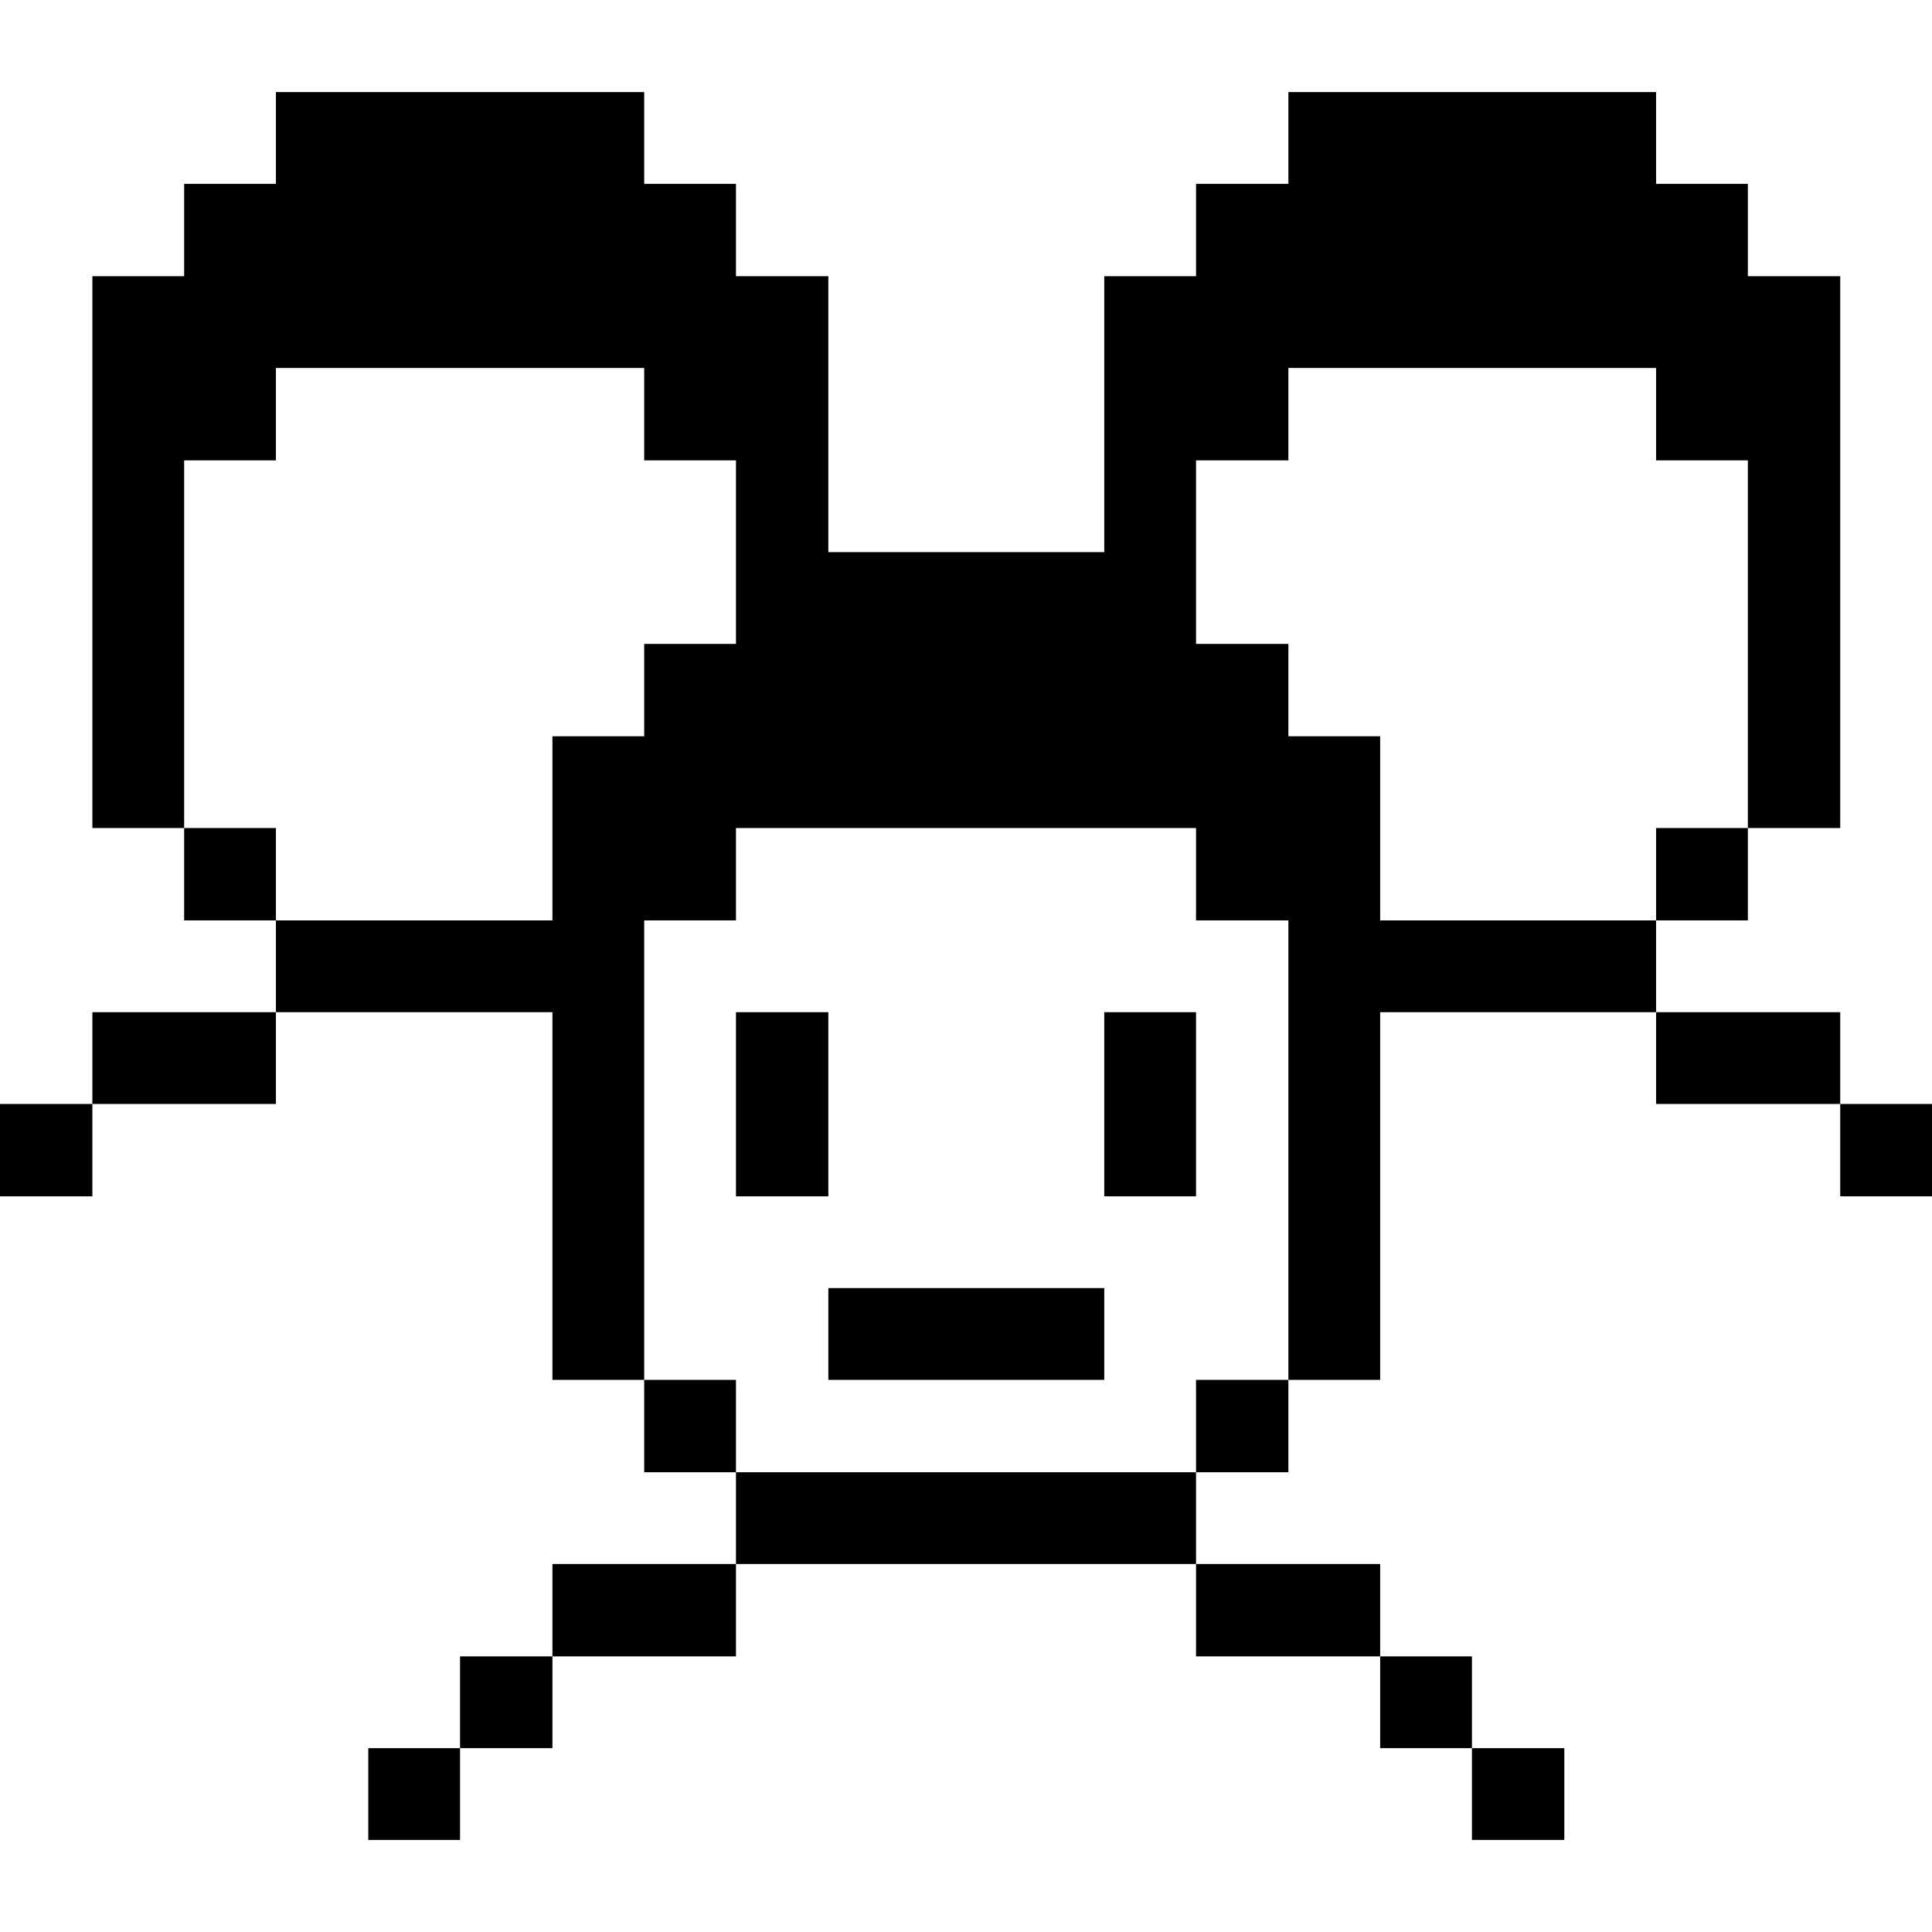
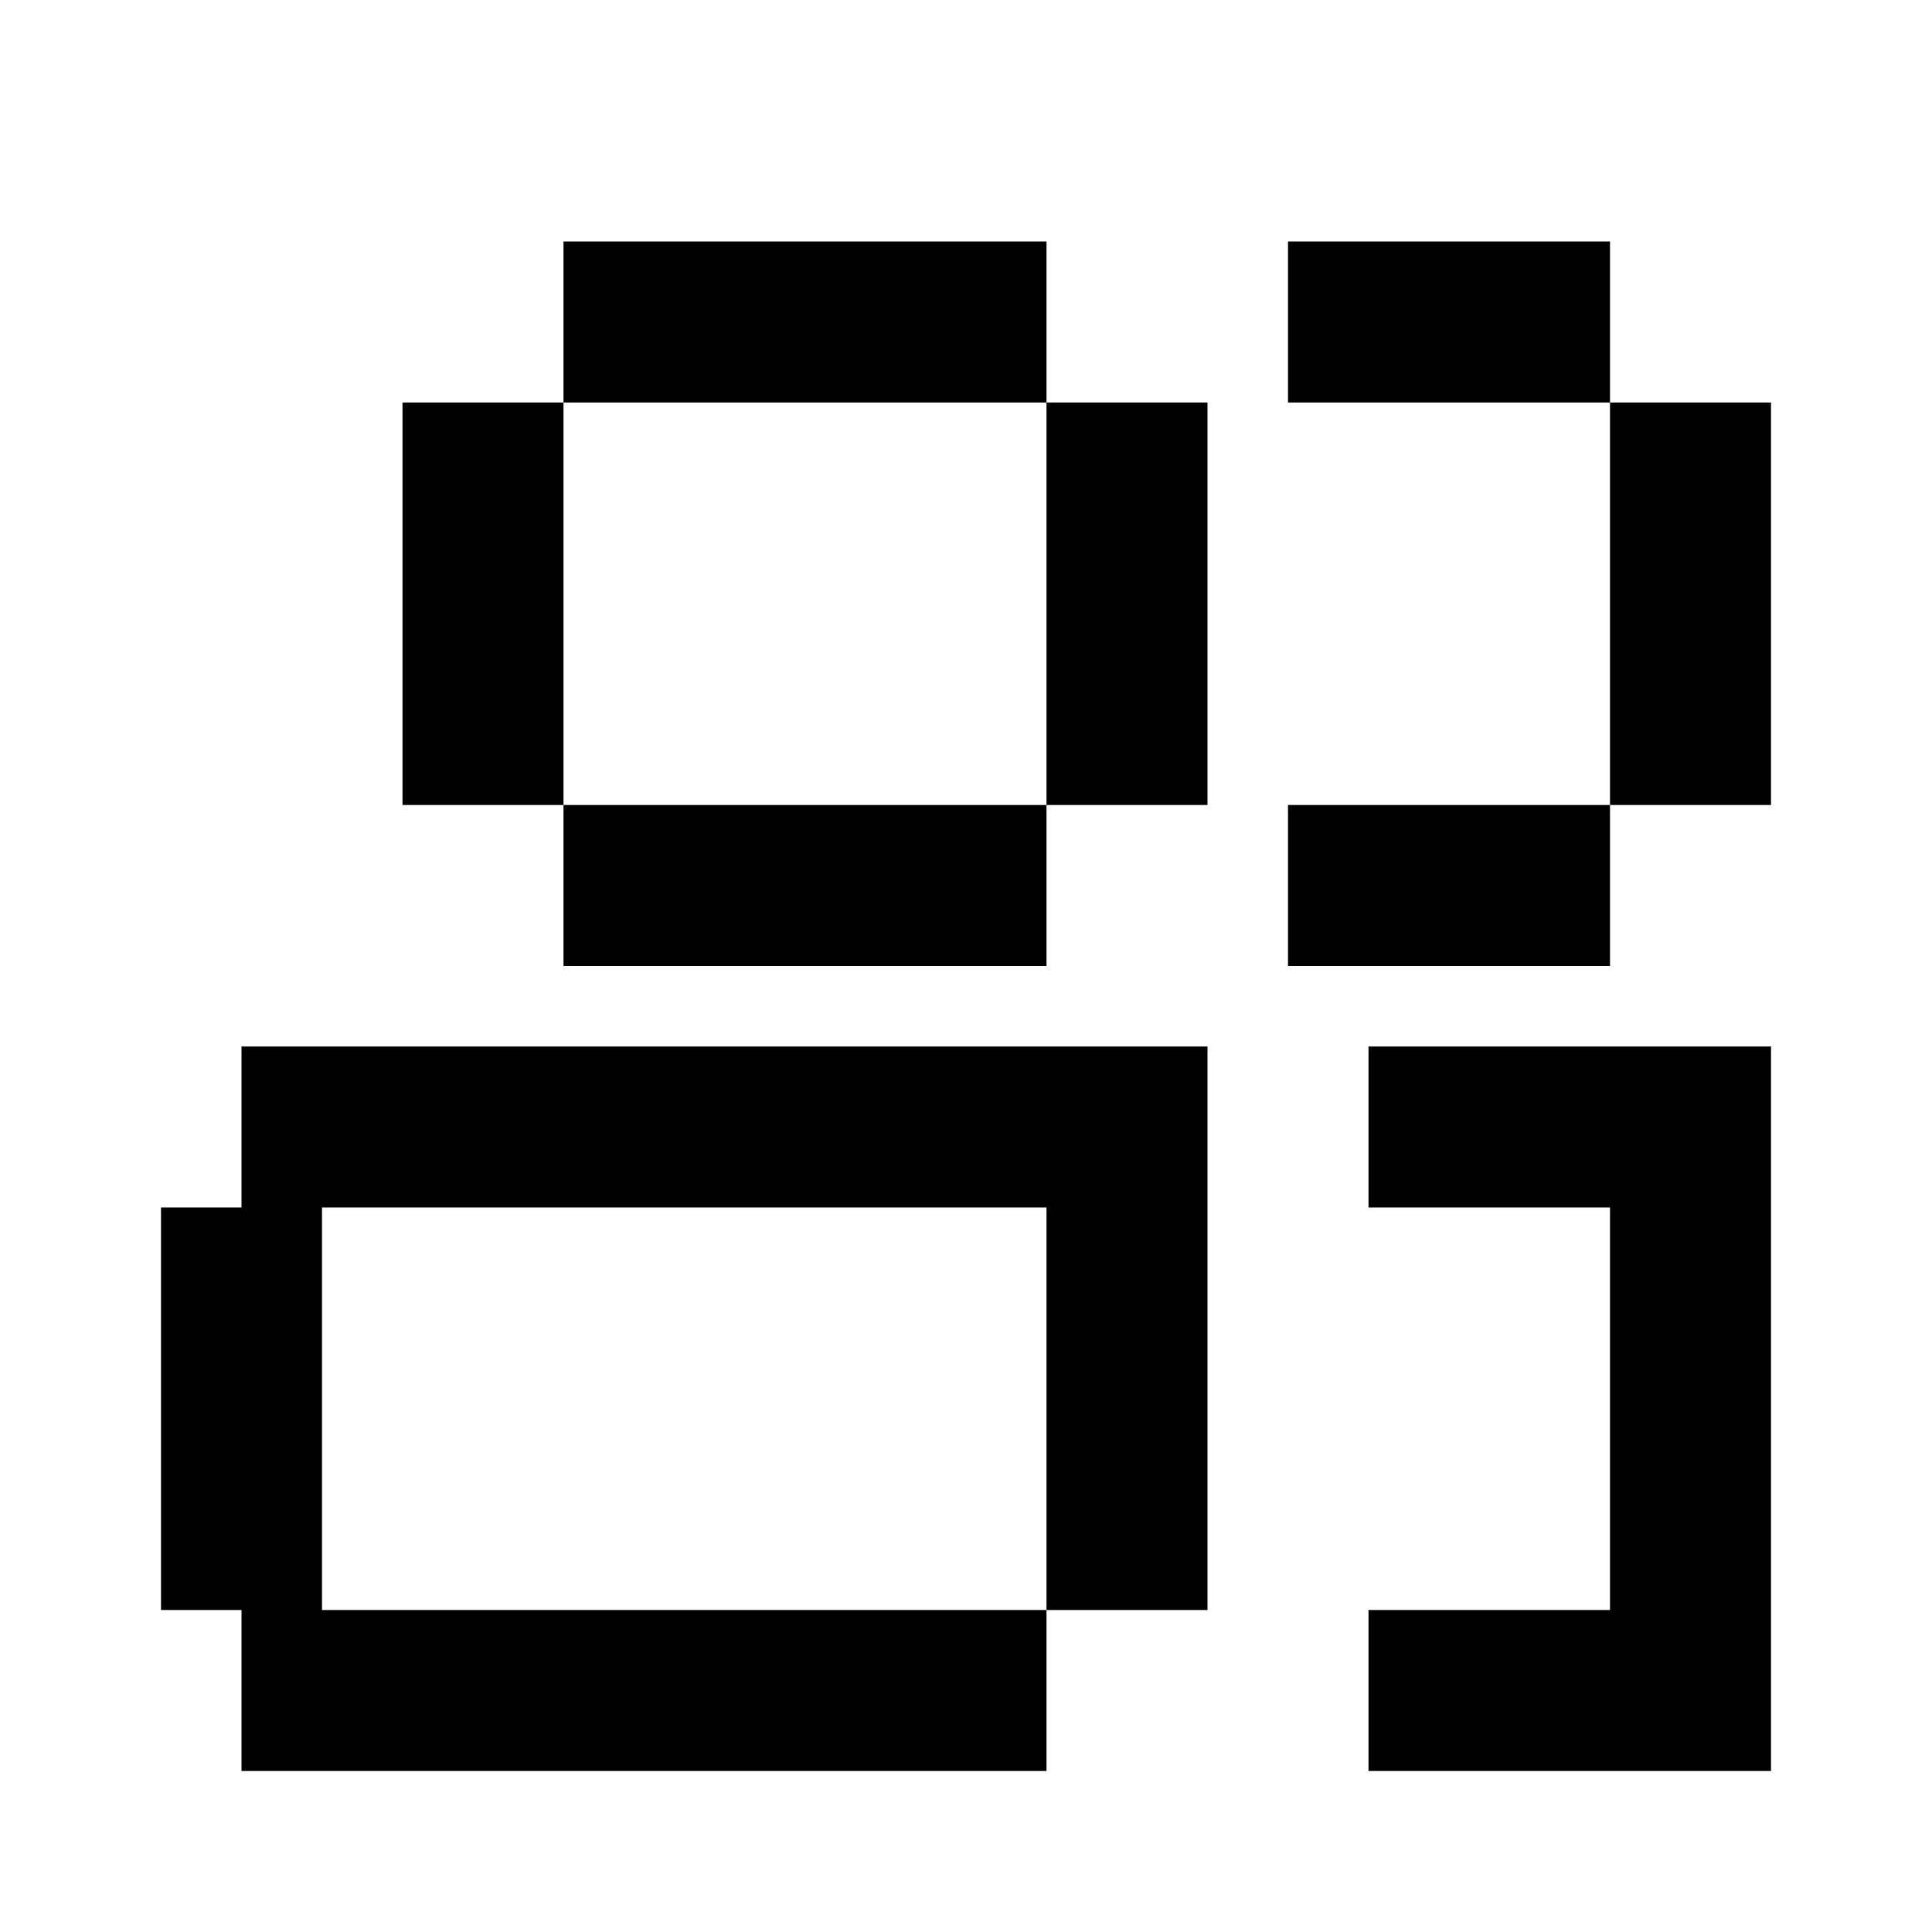
- <svg xmlns="http://www.w3.org/2000/svg" viewBox="0 0 32 32" fill="none">
-   <path d="M32 18.285H30.48V19.815H32V18.285Z" fill="currentColor" />
-   <path d="M30.48 16.765H27.43V18.285H30.48V16.765Z" fill="currentColor" />
-   <path d="M28.95 13.715H27.43V15.245H28.95V13.715Z" fill="currentColor" />
-   <path d="M22.86 15.245V12.195H21.34V10.665H19.81V7.625H21.34V6.095H27.43V7.625H28.95V13.715H30.48V4.575H28.95V3.045H27.43V1.525H21.34V3.045H19.81V4.575H18.29V9.145H13.72V4.575H12.19V3.045H10.67V1.525H4.57V3.045H3.05V4.575H1.53V13.715H3.05V7.625H4.57V6.095H10.67V7.625H12.19V10.665H10.67V12.195H9.15V15.245H4.57V16.765H9.15V22.855H10.67V15.245H12.19V13.715H19.81V15.245H21.34V22.855H22.86V16.765H27.43V15.245H22.86Z" fill="currentColor" />
-   <path d="M25.91 28.955H24.38V30.475H25.91V28.955Z" fill="currentColor" />
-   <path d="M24.38 27.435H22.86V28.955H24.38V27.435Z" fill="currentColor" />
-   <path d="M22.86 25.905H19.81V27.435H22.86V25.905Z" fill="currentColor" />
-   <path d="M21.34 22.855H19.81V24.385H21.34V22.855Z" fill="currentColor" />
-   <path d="M19.81 16.765H18.29V19.815H19.81V16.765Z" fill="currentColor" />
-   <path d="M19.81 24.385H12.19V25.905H19.81V24.385Z" fill="currentColor" />
-   <path d="M18.29 21.335H13.72V22.855H18.29V21.335Z" fill="currentColor" />
-   <path d="M13.72 16.765H12.19V19.815H13.72V16.765Z" fill="currentColor" />
-   <path d="M12.19 22.855H10.67V24.385H12.19V22.855Z" fill="currentColor" />
-   <path d="M12.19 25.905H9.15V27.435H12.19V25.905Z" fill="currentColor" />
-   <path d="M9.15 27.435H7.62V28.955H9.15V27.435Z" fill="currentColor" />
-   <path d="M7.62 28.955H6.1V30.475H7.62V28.955Z" fill="currentColor" />
-   <path d="M4.57 13.715H3.05V15.245H4.57V13.715Z" fill="currentColor" />
-   <path d="M4.57 16.765H1.53V18.285H4.57V16.765Z" fill="currentColor" />
-   <path d="M1.53 18.285H0V19.815H1.53V18.285Z" fill="currentColor" />
+ <svg xmlns="http://www.w3.org/2000/svg" viewBox="0 0 24 24" fill="currentColor">
+   <path d="M7 3h6v2H7zM5 5h2v5H5zM13 5h2v5h-2zM7 10h6v2H7z" />
+   <path d="M3 13h12v2H3zM2 15h2v5H2zM13 15h2v5h-2zM3 20h10v2H3z" />
+   <path d="M16 3h4v2h-4zM20 5h2v5h-2zM16 10h4v2h-4z" />
+   <path d="M17 13h5v2h-5zM20 15h2v5h-2zM17 20h5v2h-5z" />
</svg>
